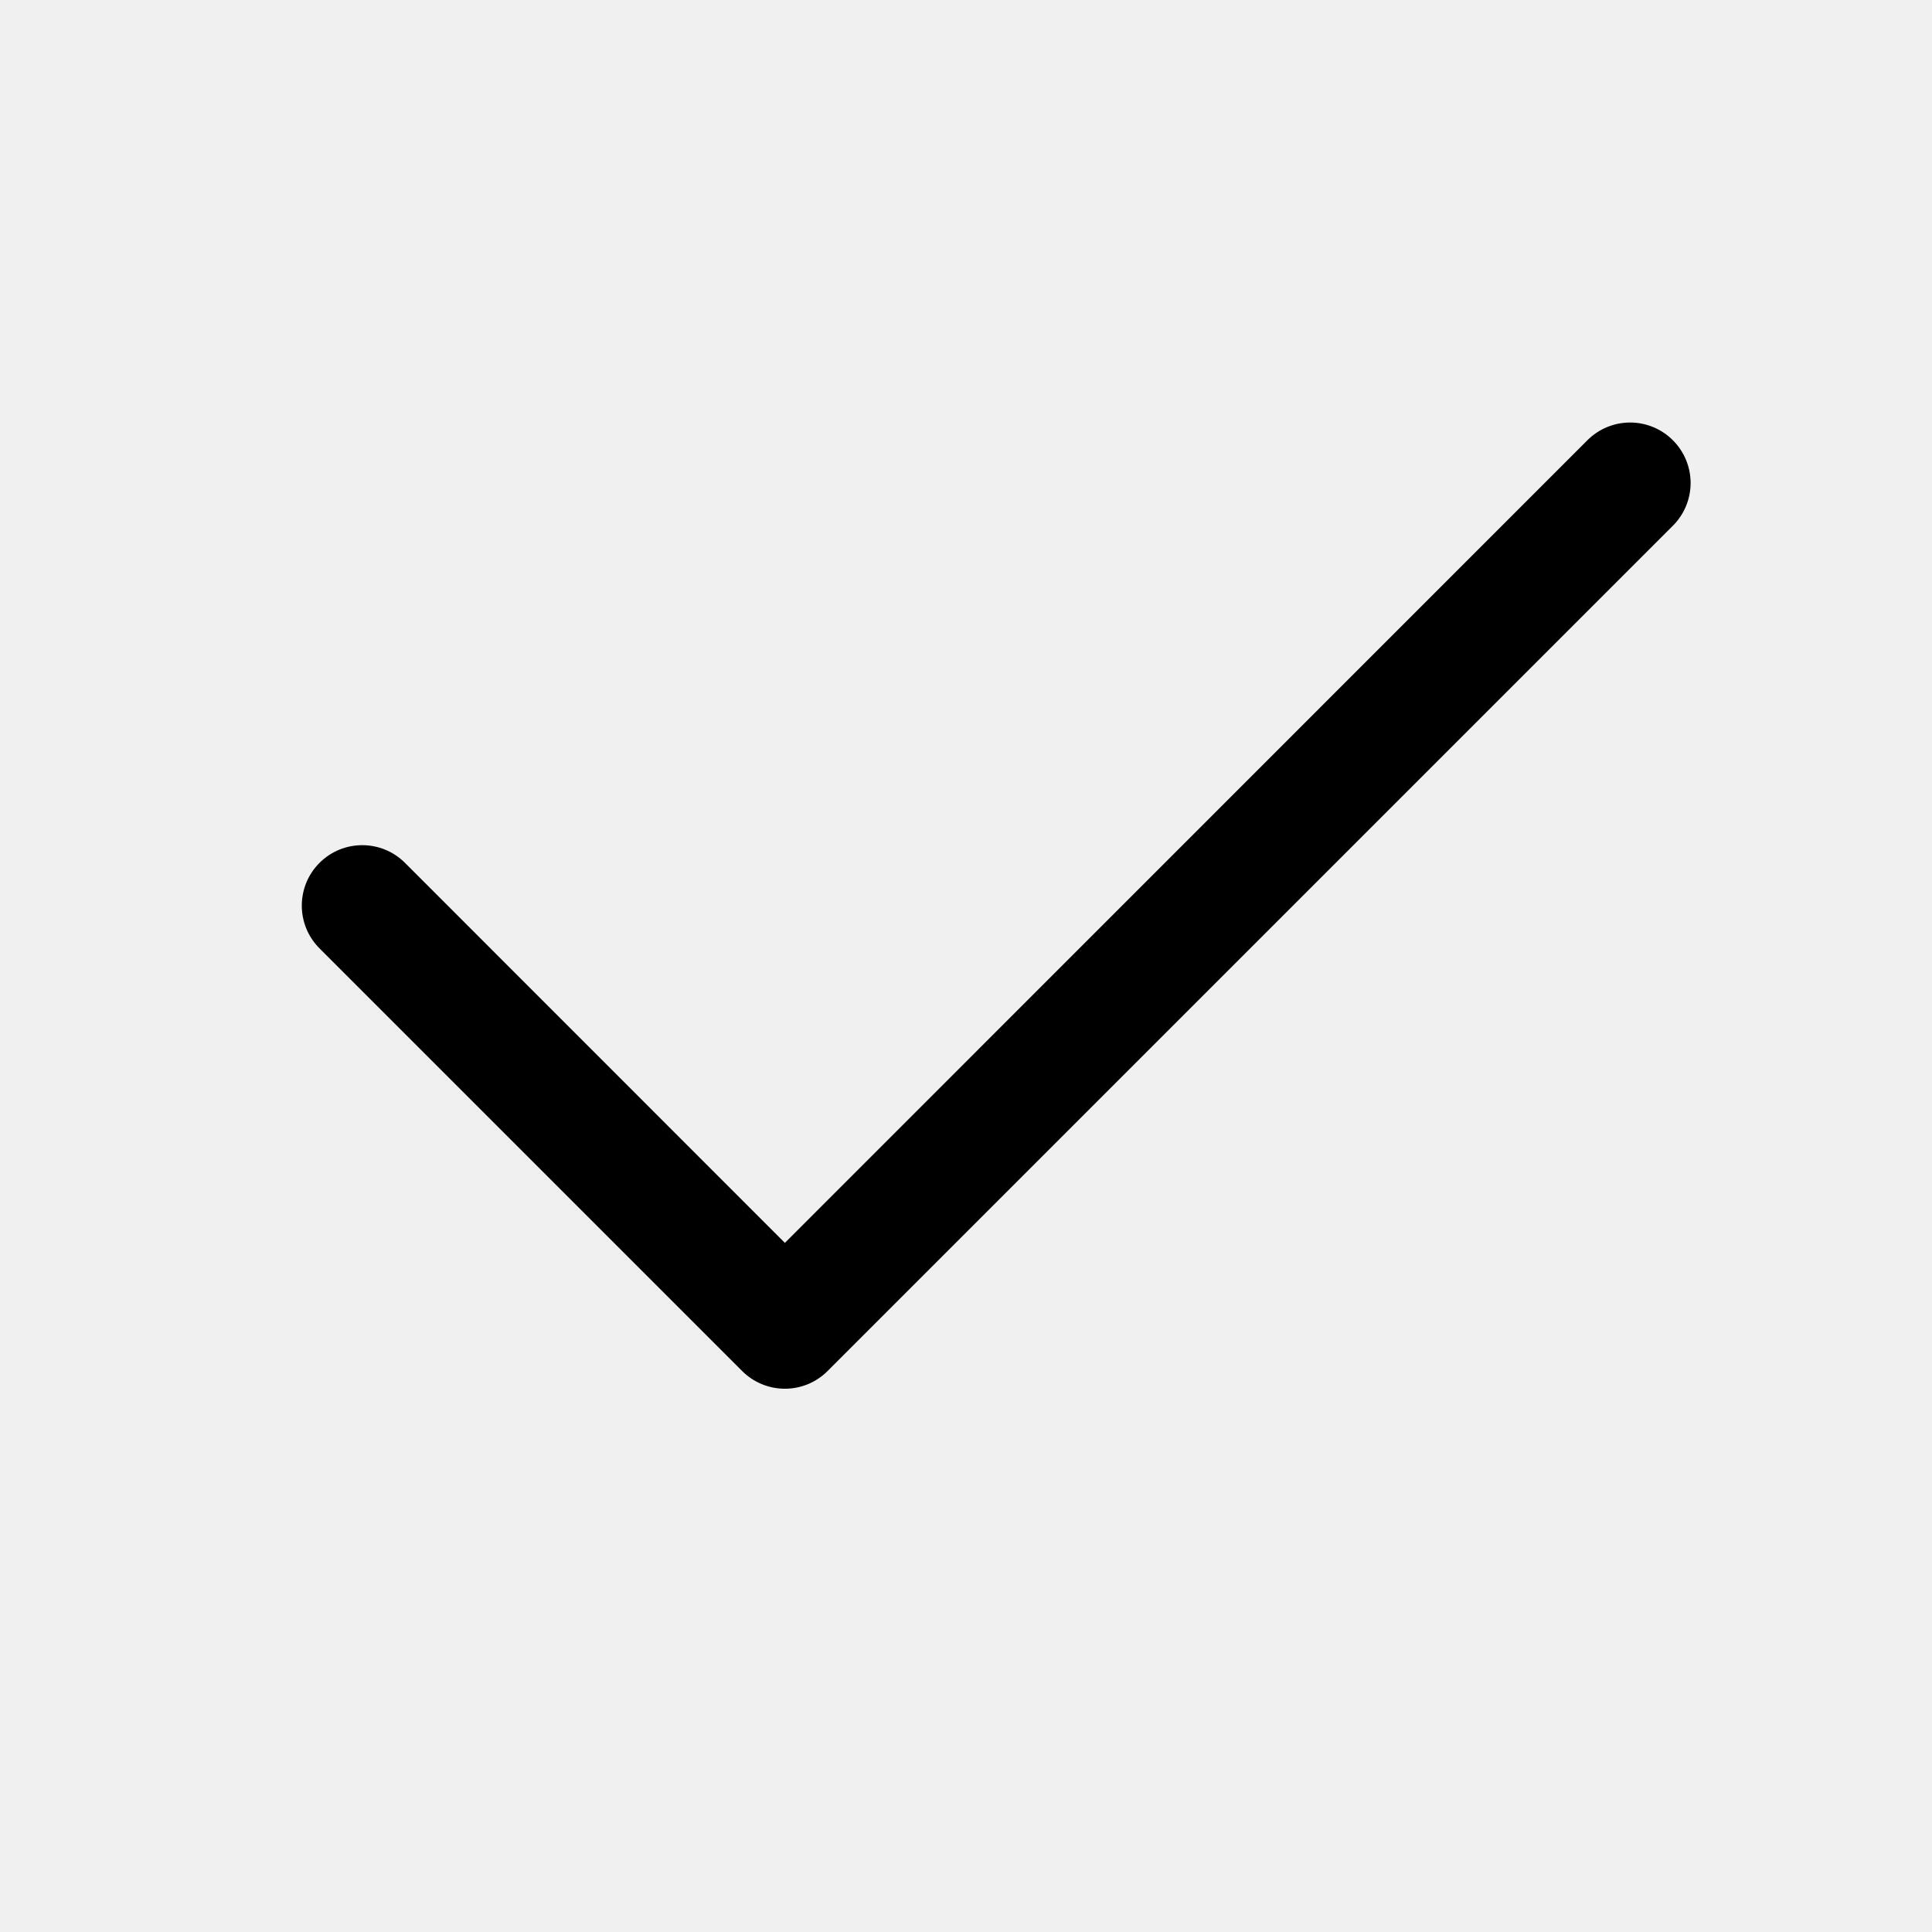
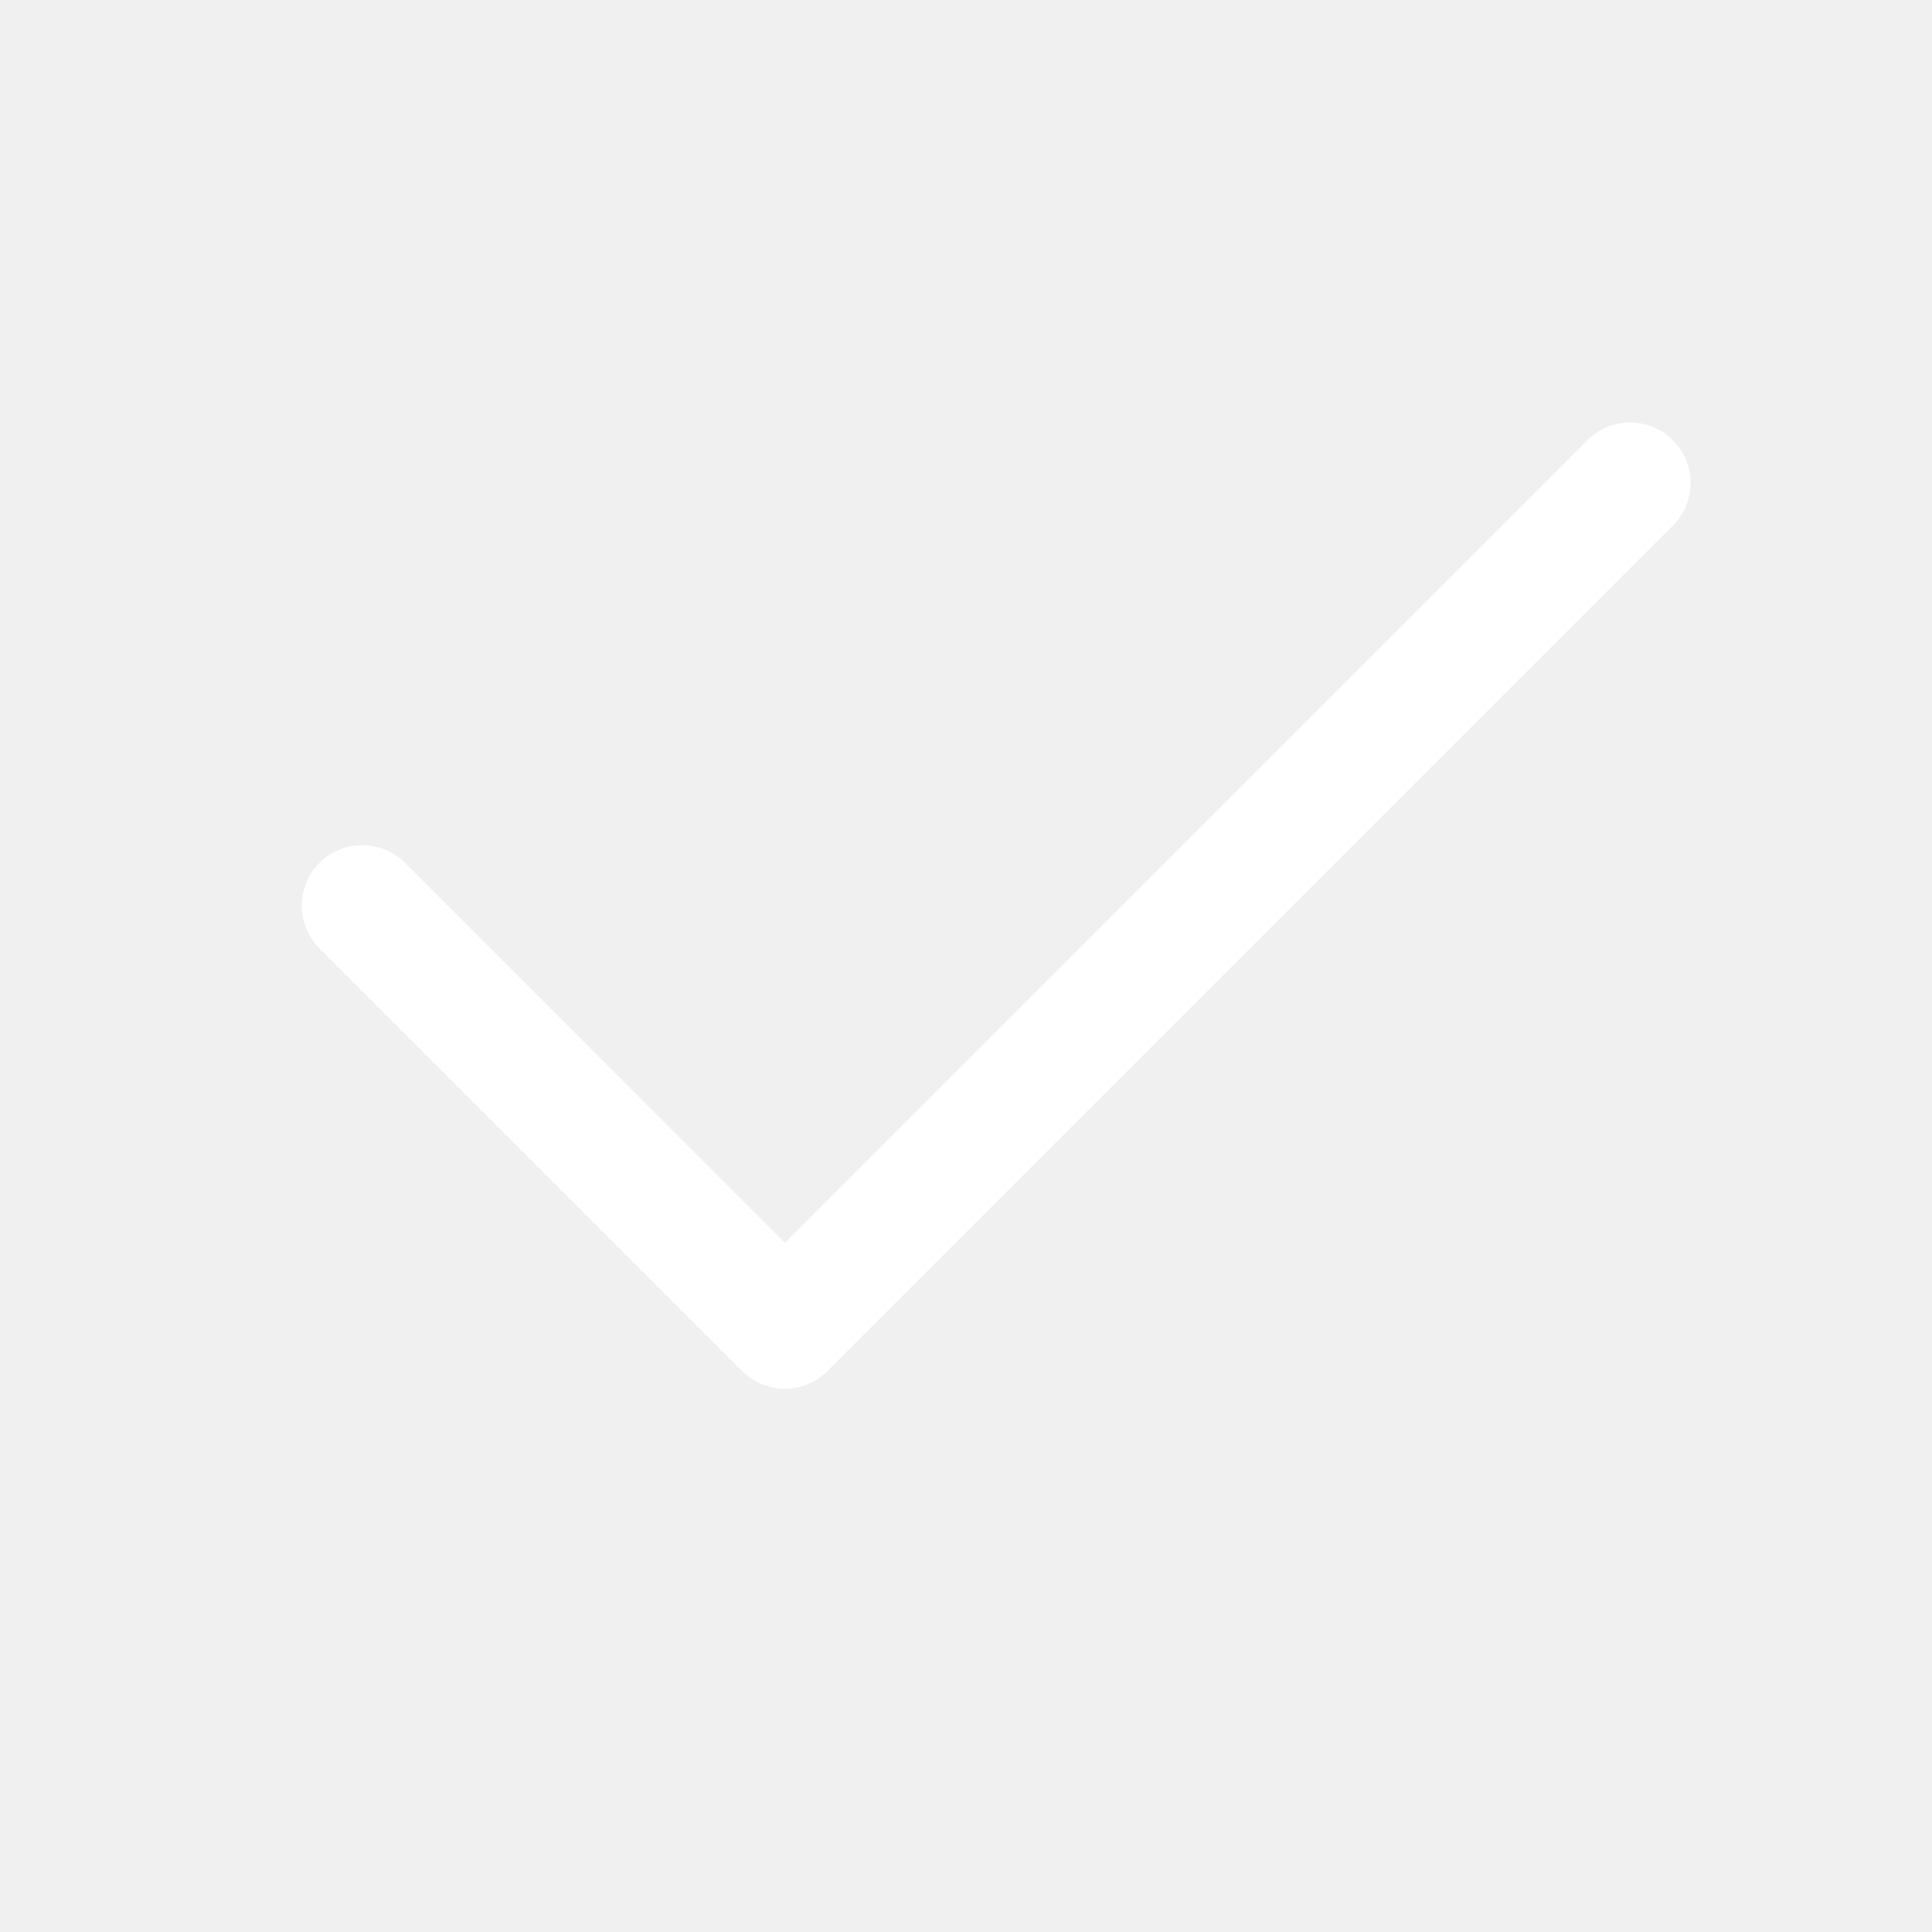
- <svg xmlns="http://www.w3.org/2000/svg" width="16" height="16" fill="currentColor" class="bi bi-check2" viewBox="0 0 16 16">
+ <svg xmlns="http://www.w3.org/2000/svg" width="16" height="16" fill="#ffffff" class="bi bi-check2" viewBox="0 0 16 16">
  <path d="M13.854 3.646a.5.5 0 0 1 0 .708l-7 7a.5.5 0 0 1-.708 0l-3.5-3.5a.5.5 0 1 1 .708-.708L6.5 10.293l6.646-6.647a.5.5 0 0 1 .708 0z" />
</svg>
